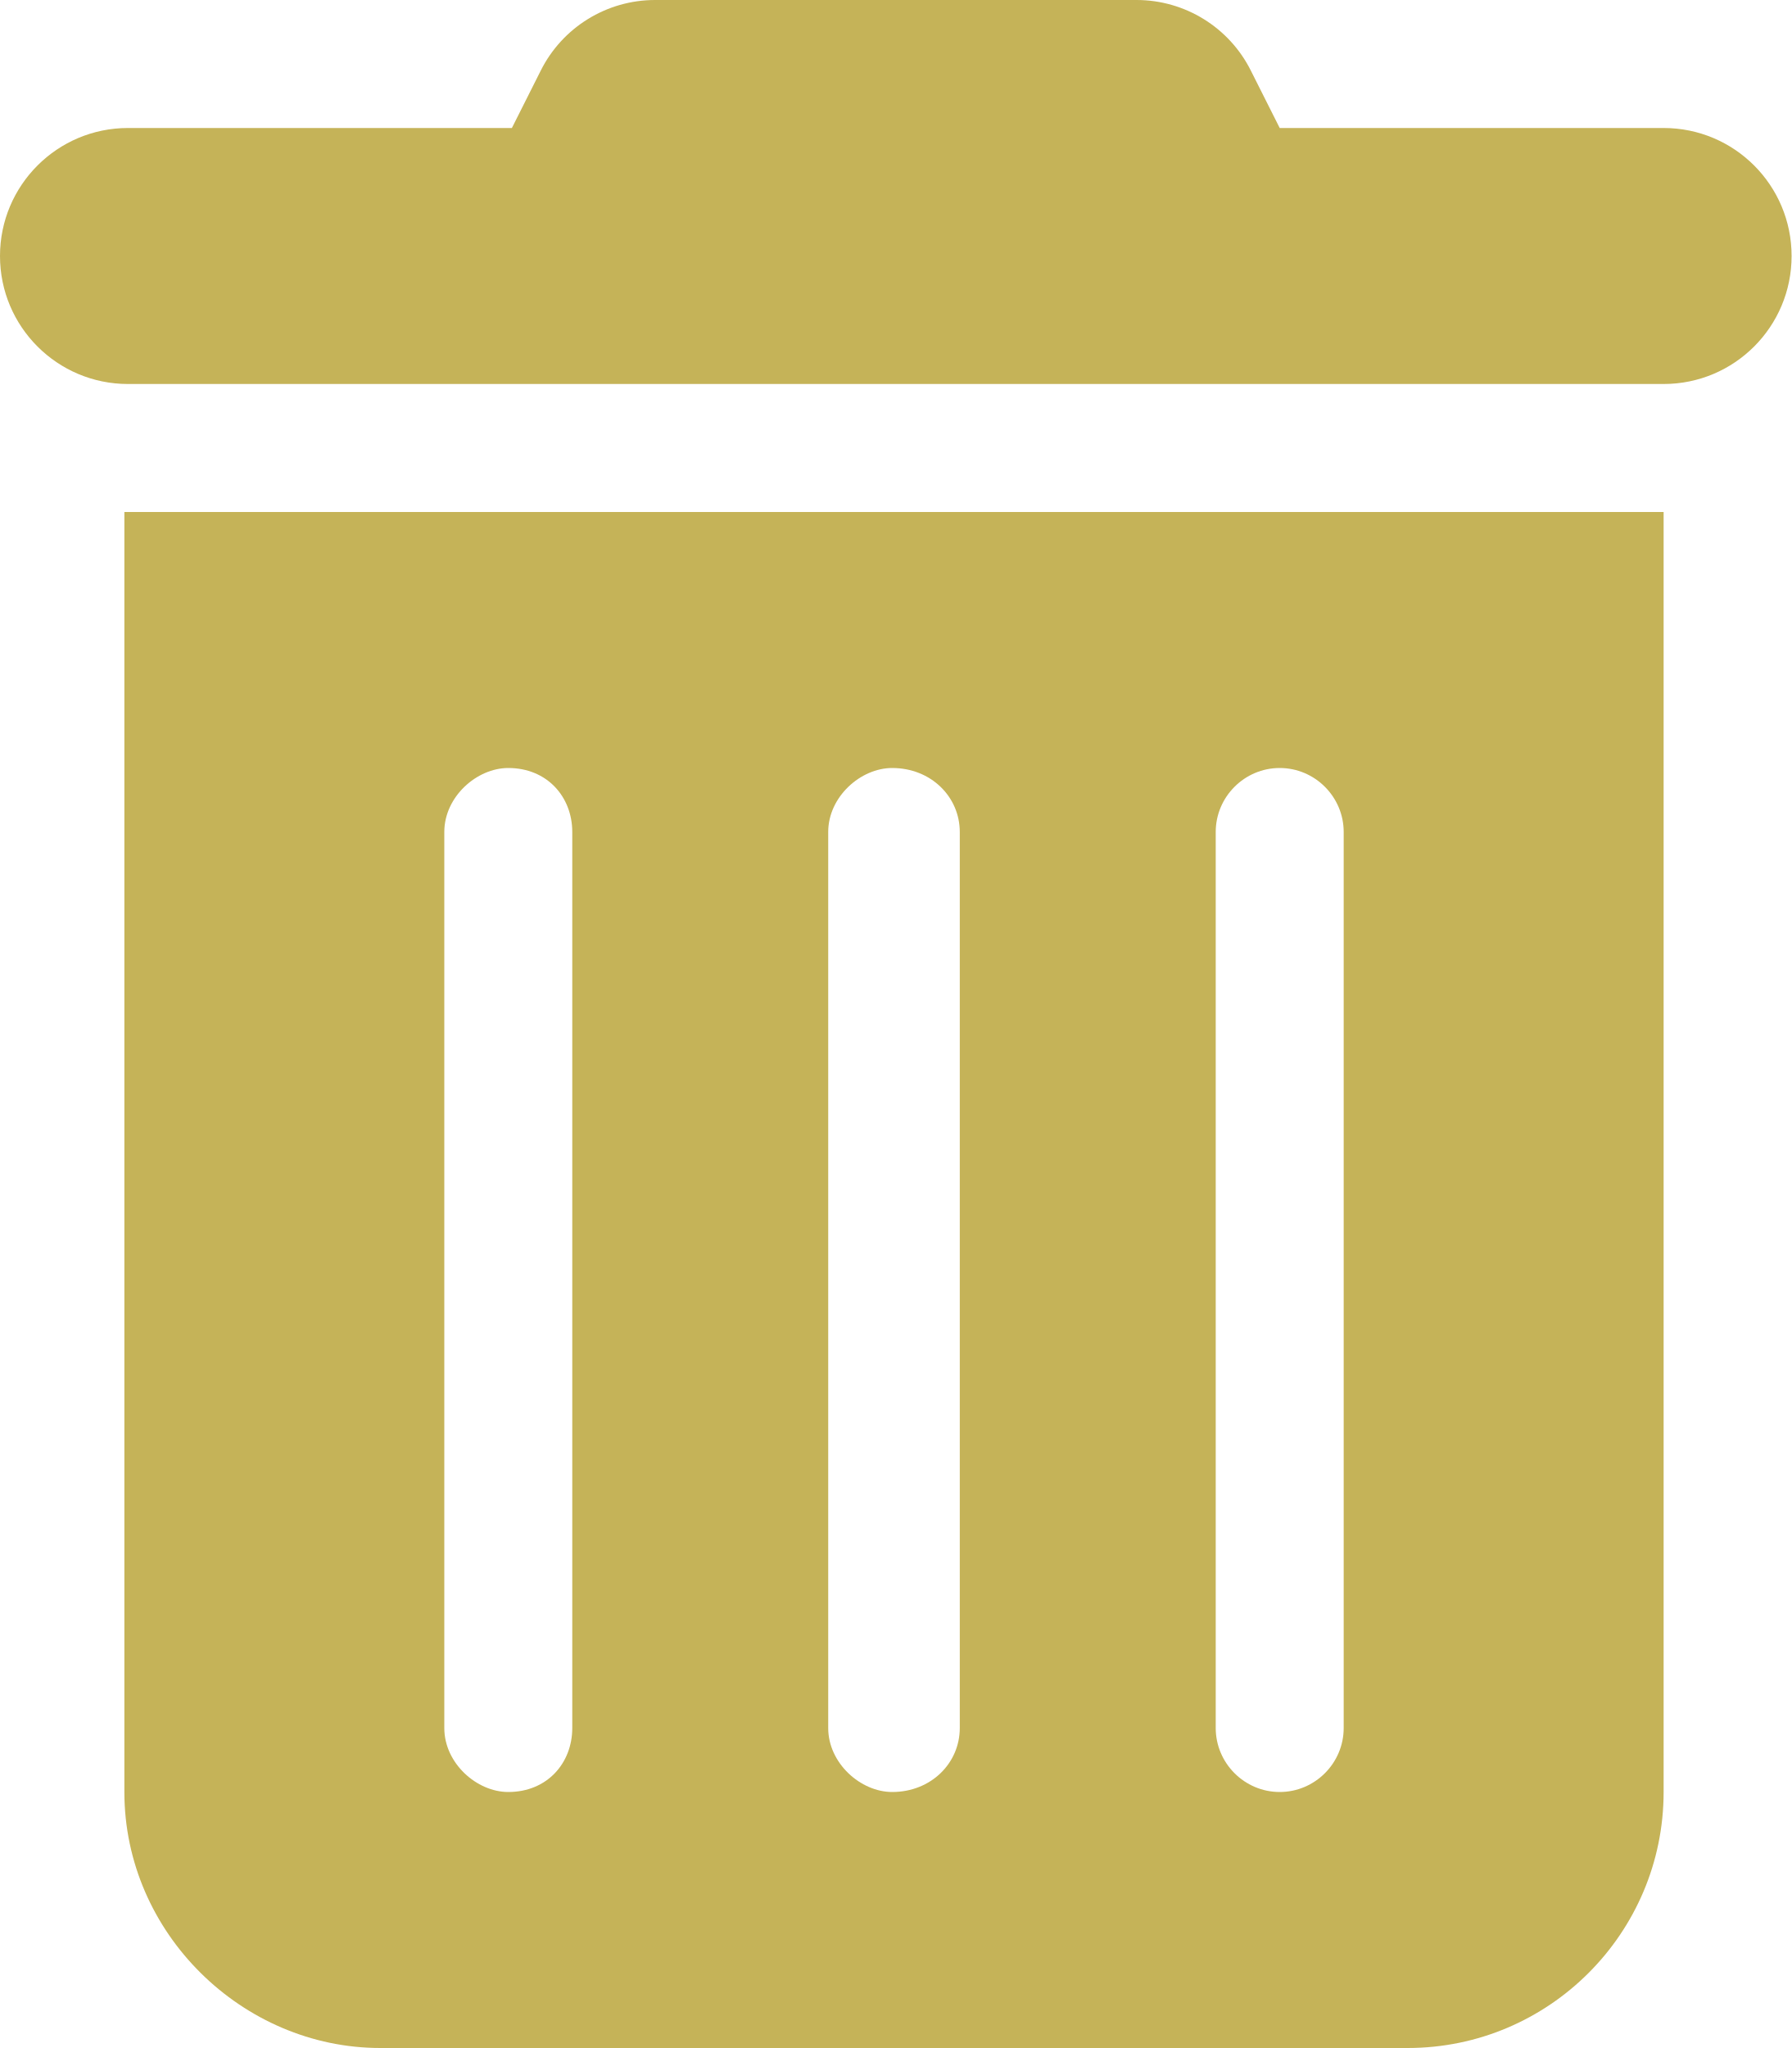
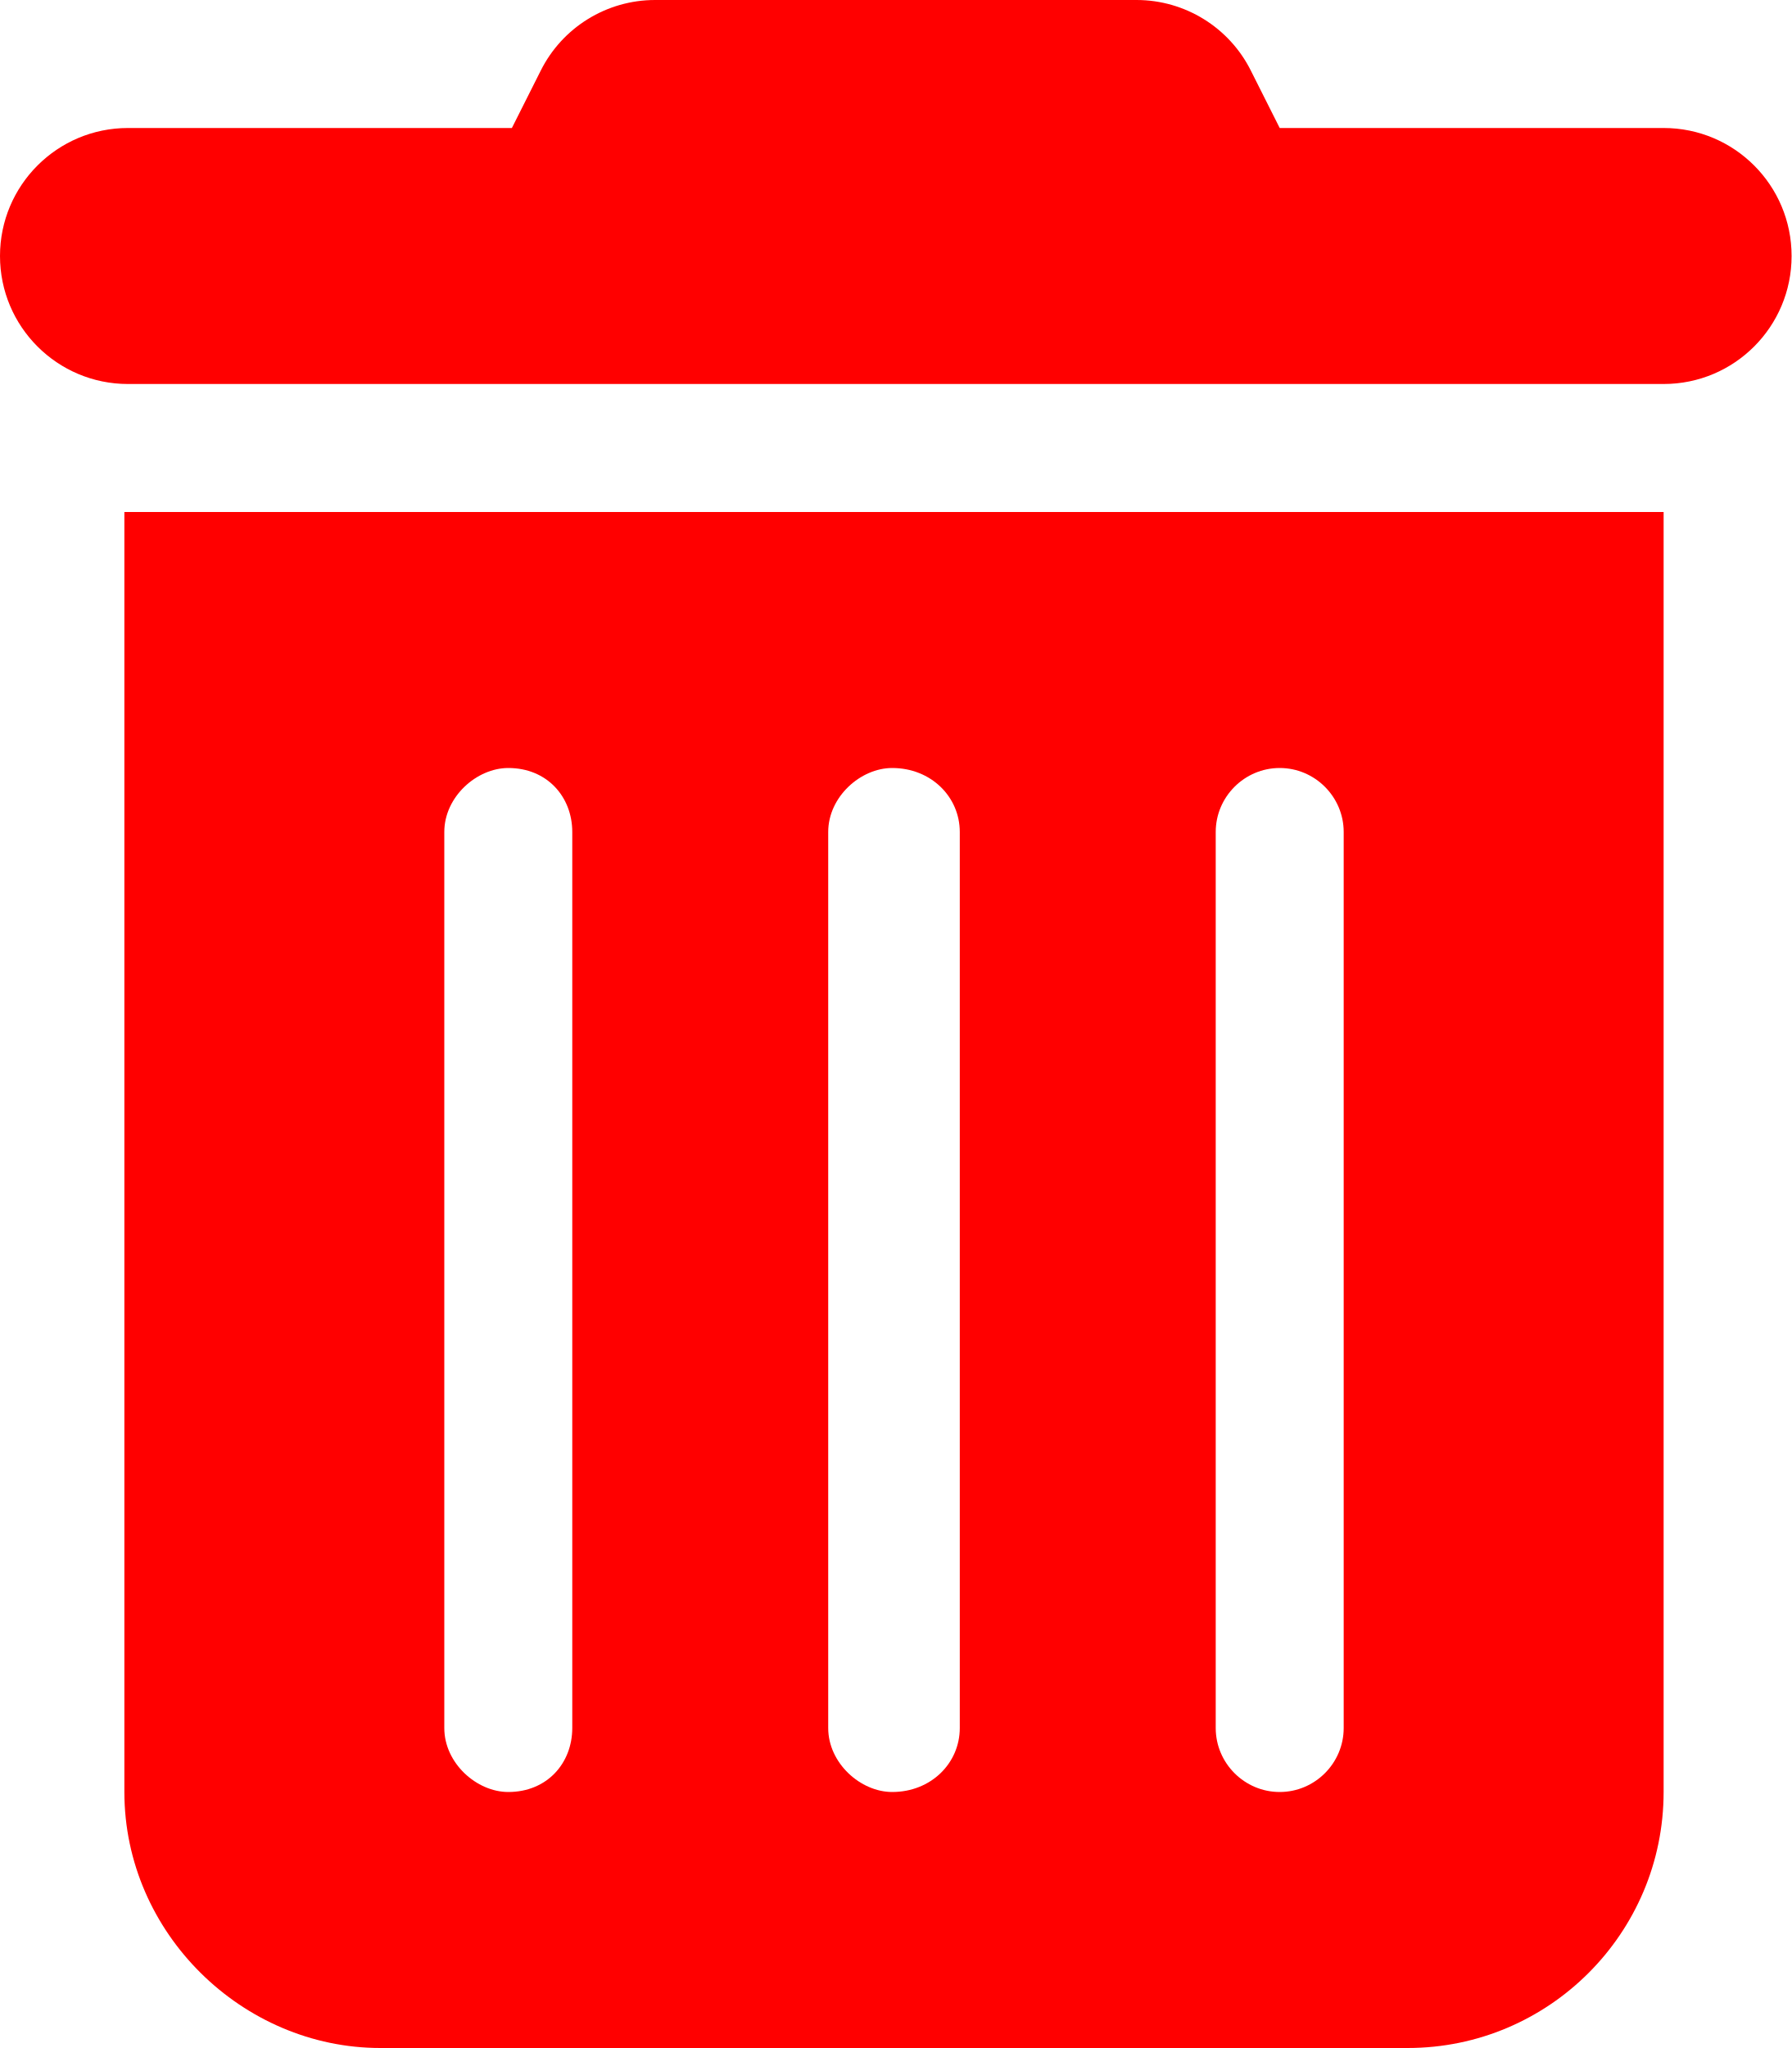
- <svg xmlns="http://www.w3.org/2000/svg" fill="#C5B358" viewBox="0 0 448 512">
+ <svg xmlns="http://www.w3.org/2000/svg" fill="red" viewBox="0 0 448 512">
  <path d="M135.2 17.69C140.6 6.848 151.7 0 163.8 0H284.2C296.3 0 307.4 6.848 312.8 17.69L320 32H416C433.7 32 448 46.33 448 64C448 81.67 433.7 96 416 96H32C14.33 96 0 81.67 0 64C0 46.33 14.33 32 32 32H128L135.2 17.69zM31.1 128H416V448C416 483.3 387.3 512 352 512H95.1C60.65 512 31.1 483.3 31.1 448V128zM111.1 208V432C111.1 440.8 119.2 448 127.1 448C136.8 448 143.1 440.8 143.1 432V208C143.1 199.2 136.8 192 127.1 192C119.2 192 111.1 199.2 111.1 208zM207.1 208V432C207.1 440.8 215.2 448 223.1 448C232.8 448 240 440.8 240 432V208C240 199.2 232.8 192 223.1 192C215.2 192 207.1 199.2 207.1 208zM304 208V432C304 440.8 311.2 448 320 448C328.8 448 336 440.8 336 432V208C336 199.2 328.8 192 320 192C311.2 192 304 199.2 304 208z" />
</svg>
